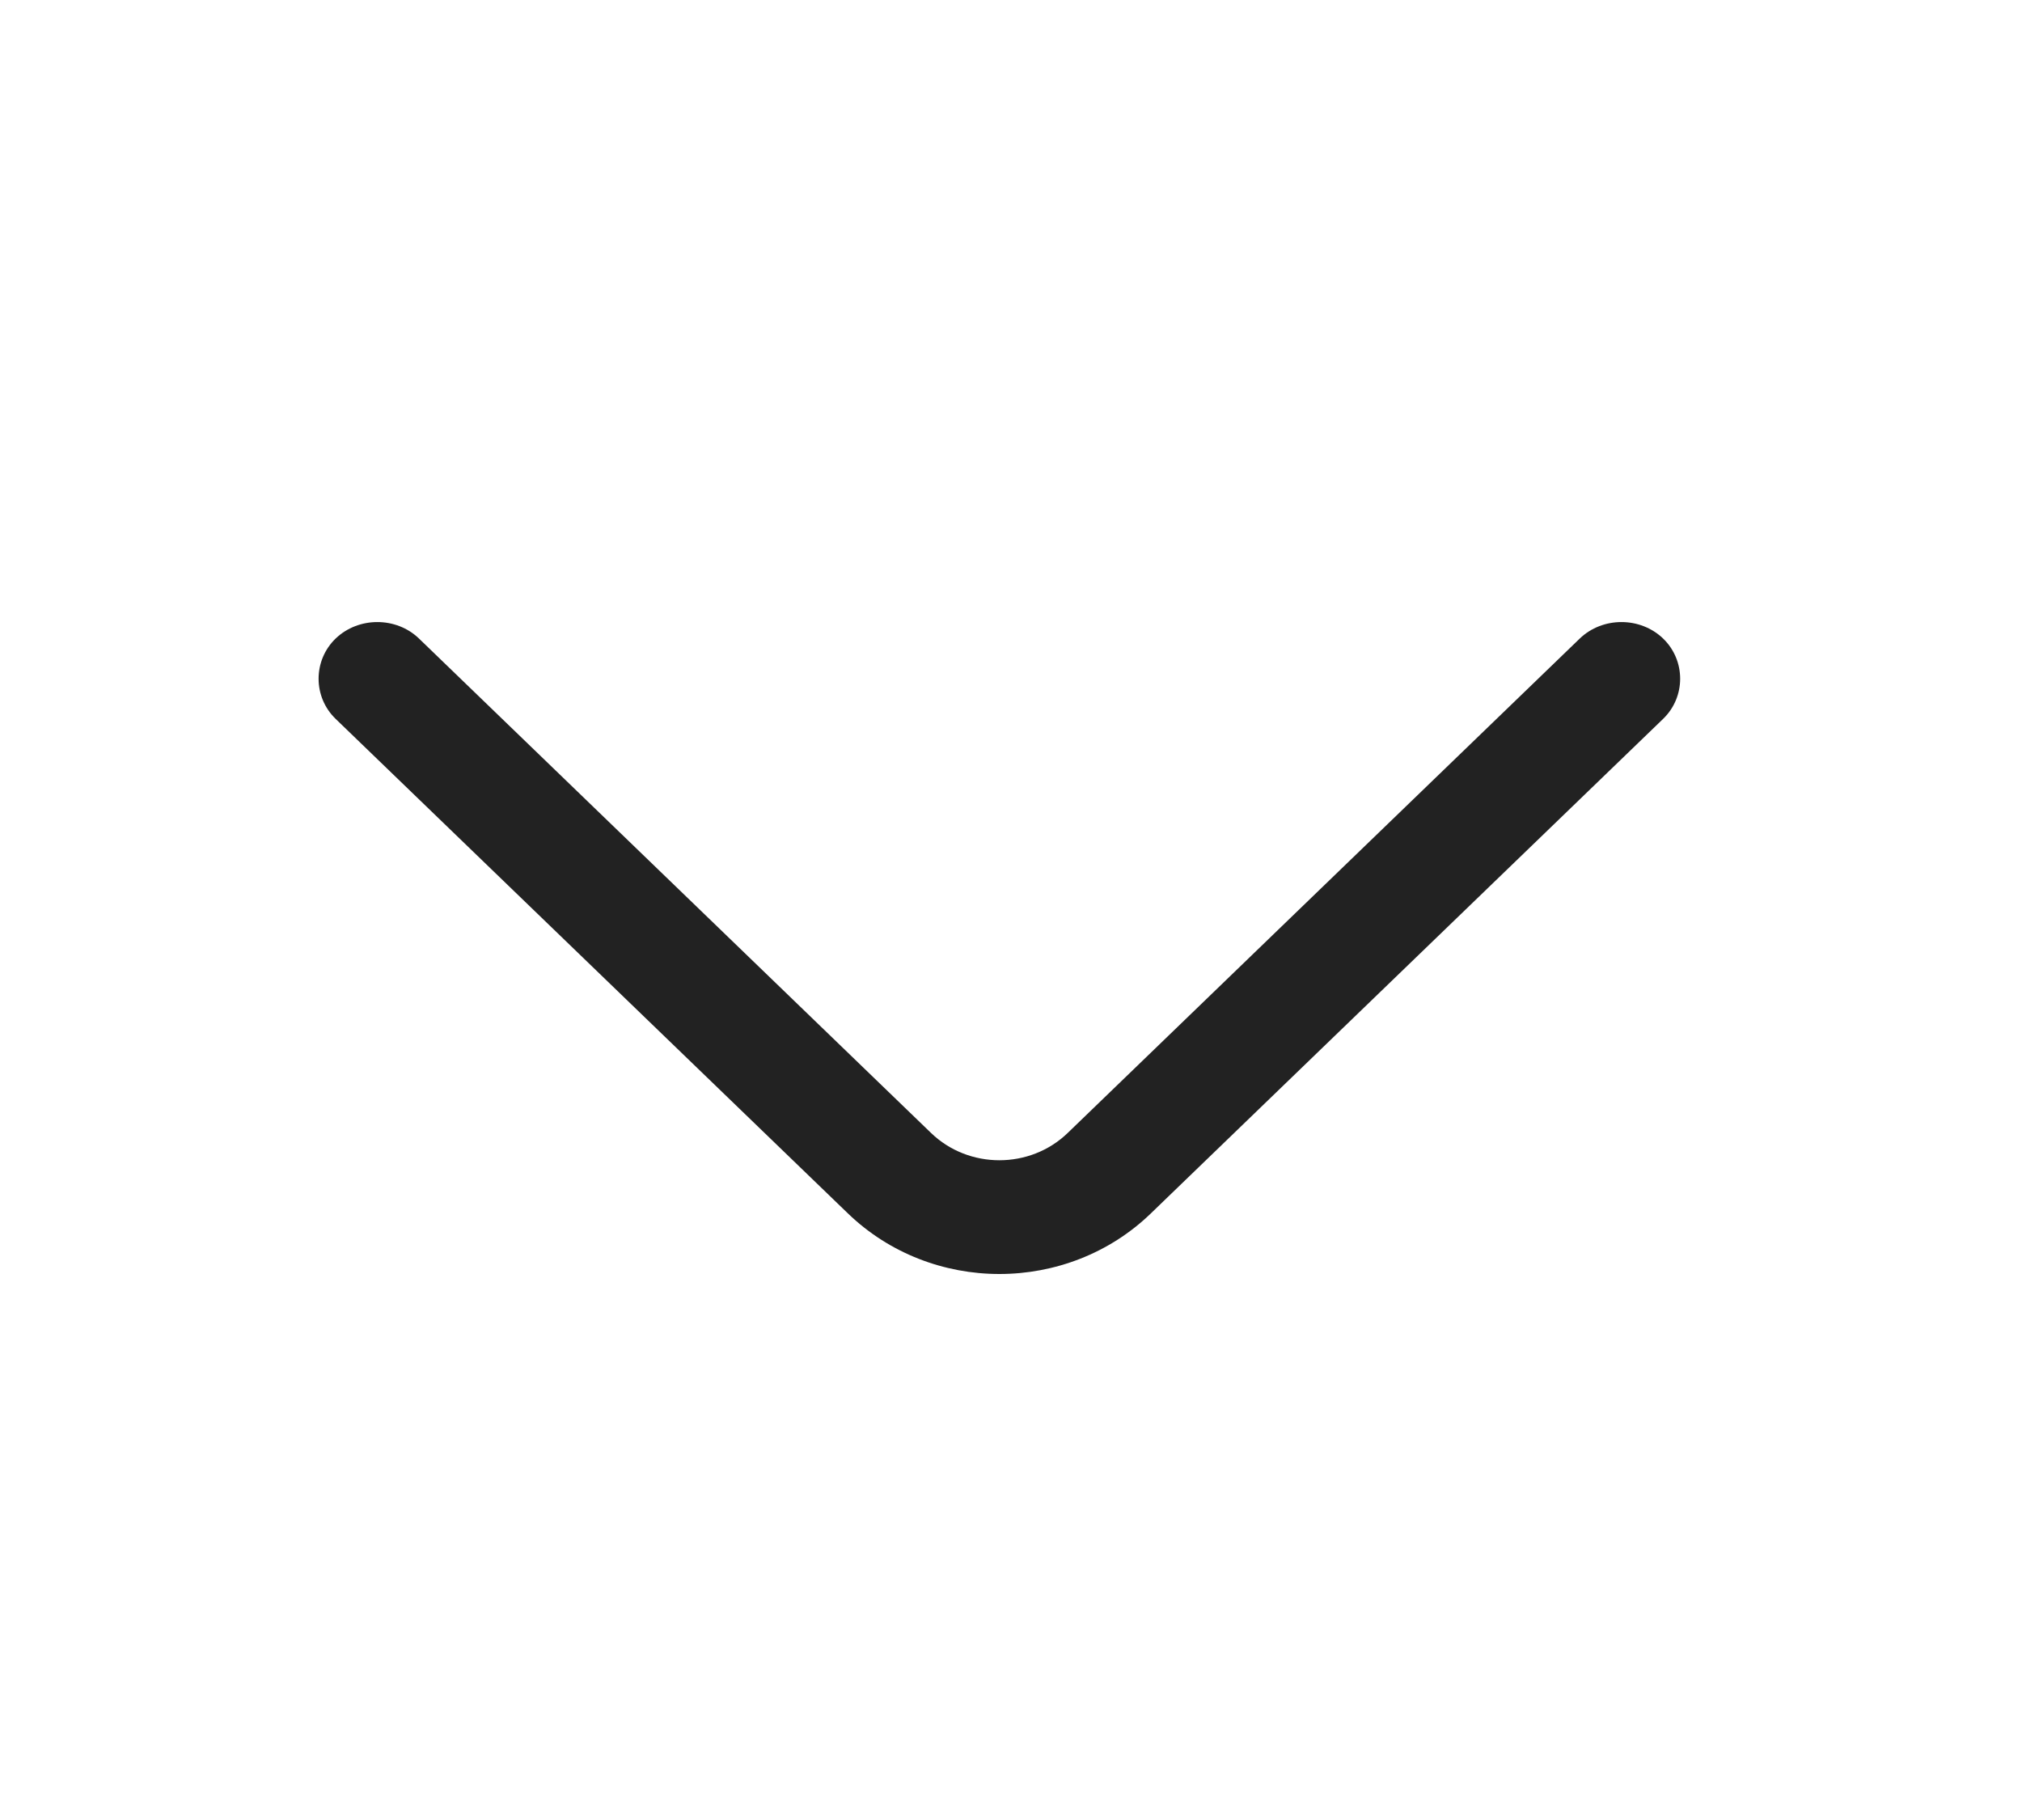
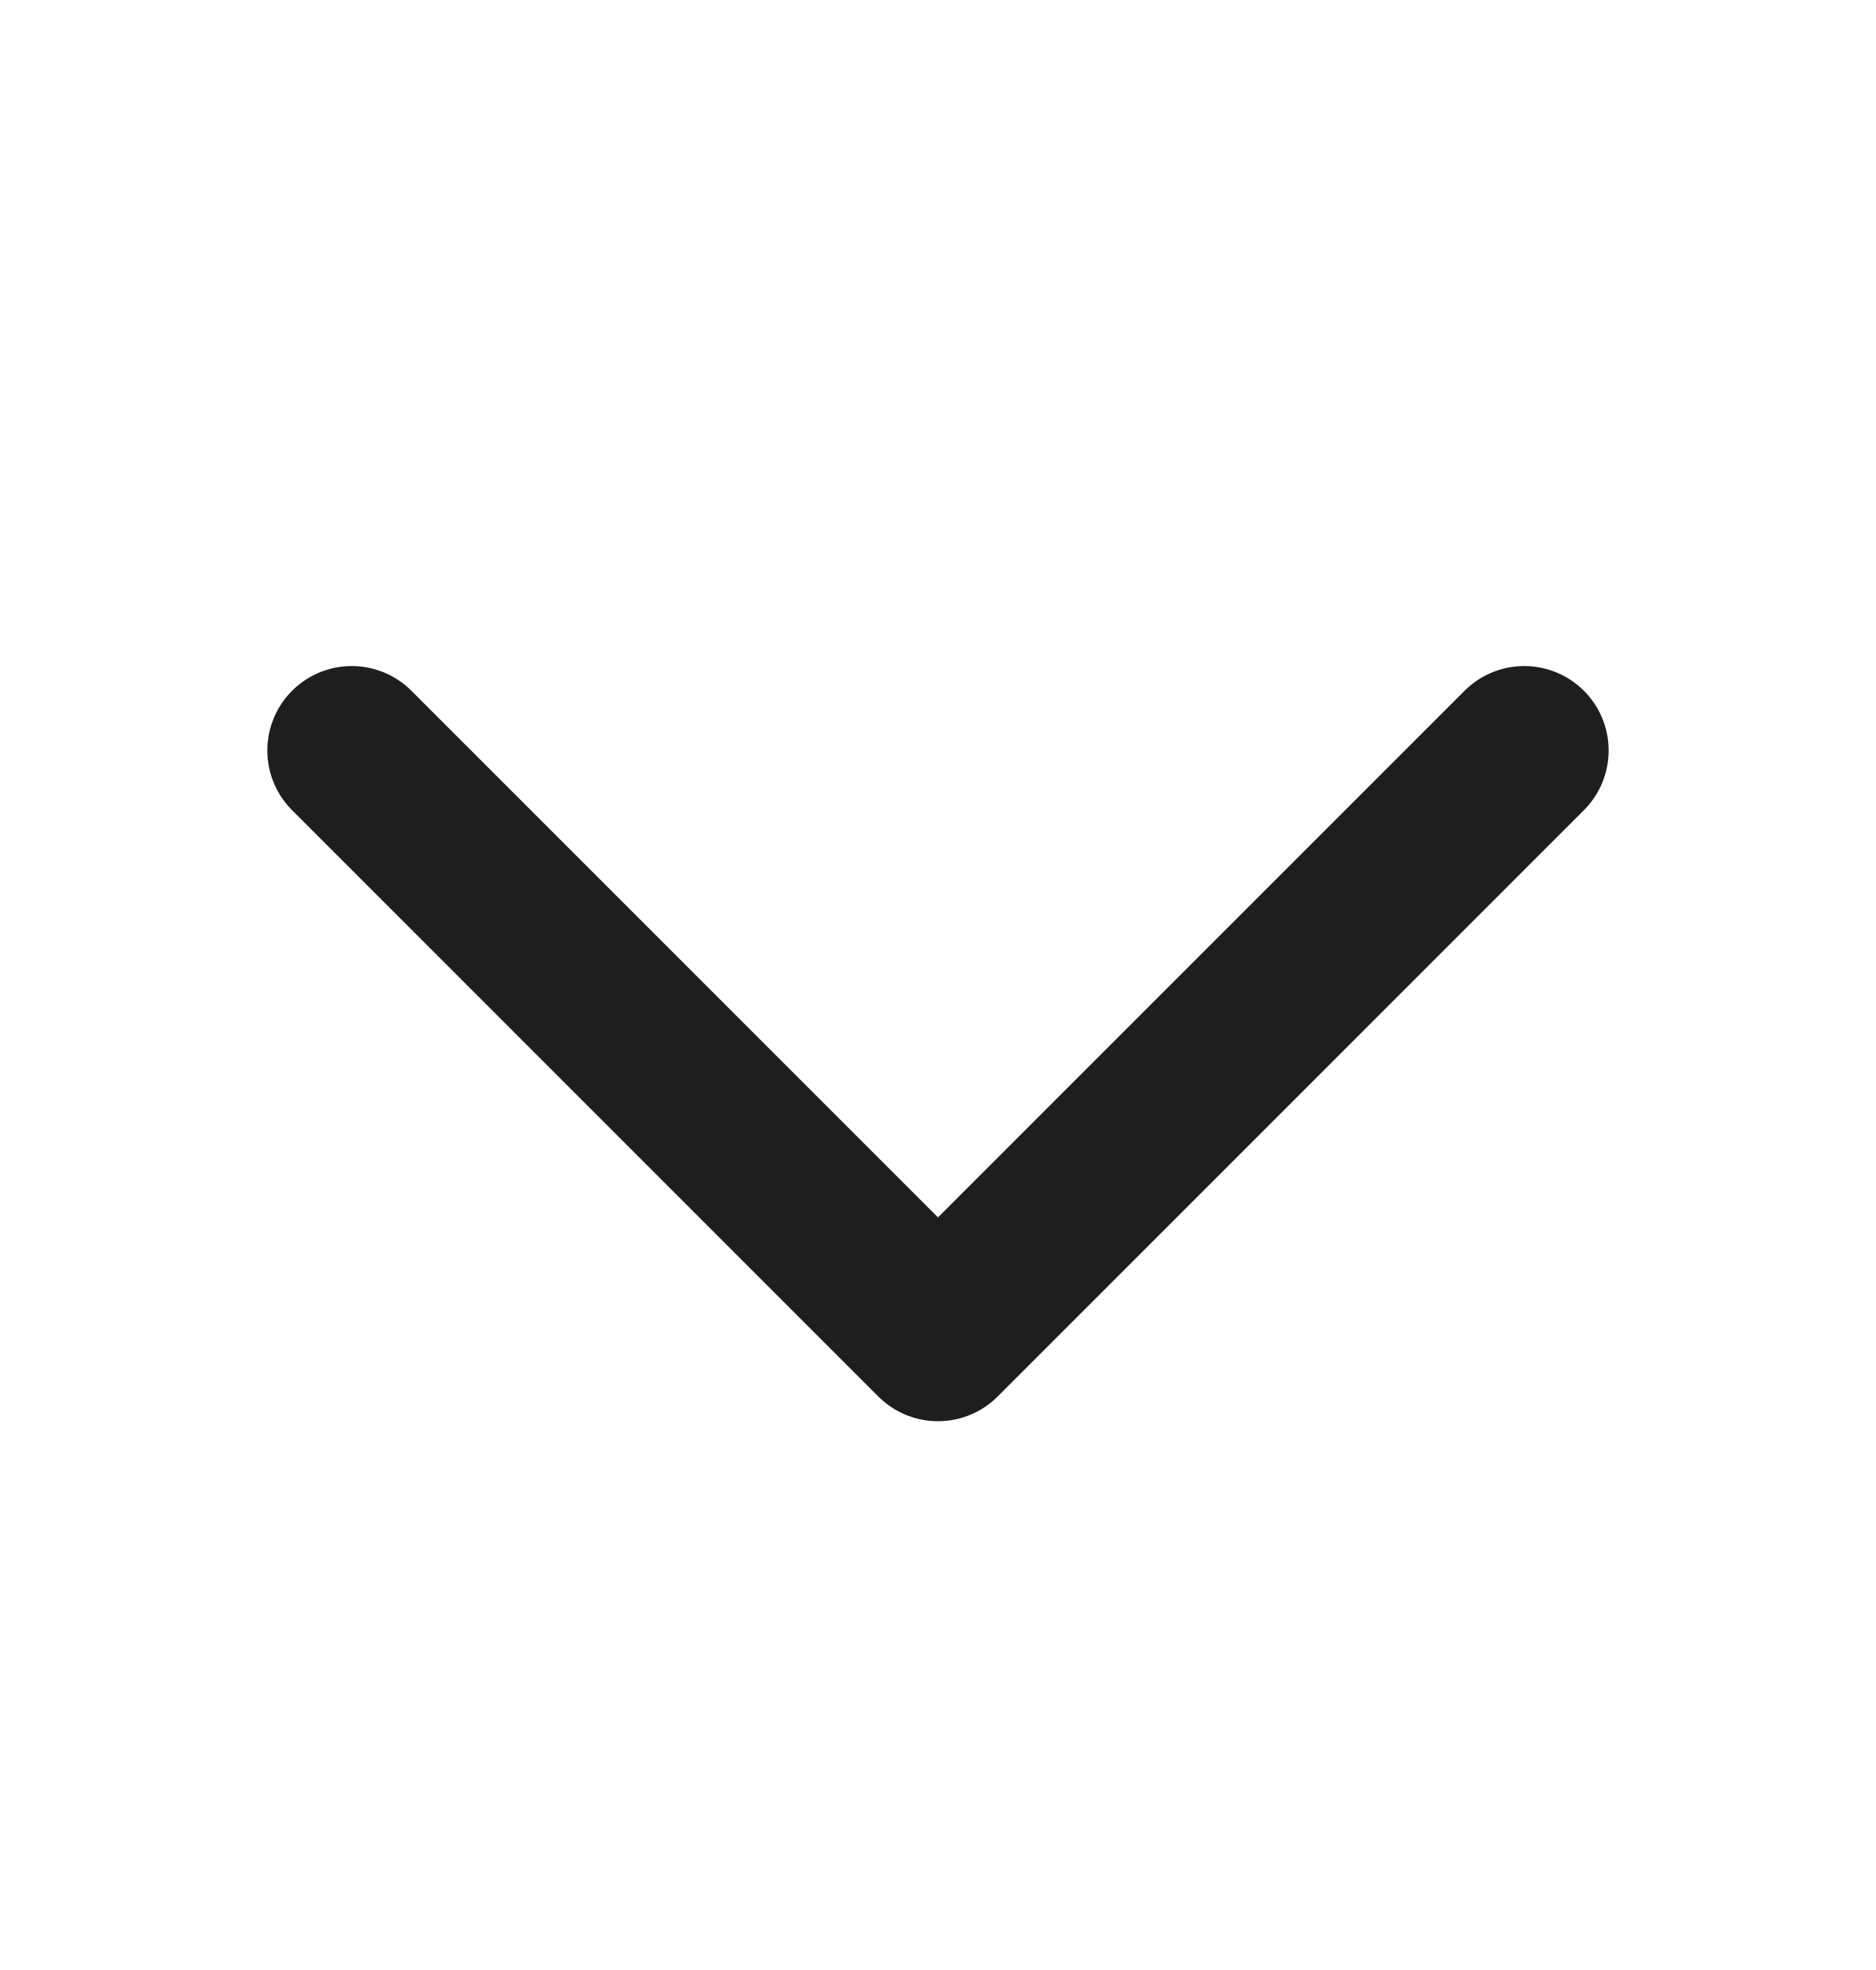
- <svg xmlns="http://www.w3.org/2000/svg" width="20" height="18" viewBox="0 0 20 18" fill="none">
-   <path d="M9.885 12.6C9.341 12.6 8.798 12.398 8.386 12L3.32 7.11C3.095 6.893 3.095 6.532 3.32 6.315C3.546 6.098 3.919 6.098 4.144 6.315L9.209 11.205C9.582 11.565 10.188 11.565 10.561 11.205L15.626 6.315C15.852 6.098 16.224 6.098 16.45 6.315C16.675 6.532 16.675 6.893 16.45 7.11L11.384 12C10.973 12.398 10.429 12.6 9.885 12.6Z" fill="#222222" />
+ <svg xmlns="http://www.w3.org/2000/svg" width="20" height="21" viewBox="0 0 20 21" fill="none">
+   <path d="M16.25 8L10 14.25L3.75 8" stroke="#1E1E1E" stroke-width="1.8" stroke-linecap="round" stroke-linejoin="round" />
</svg>
